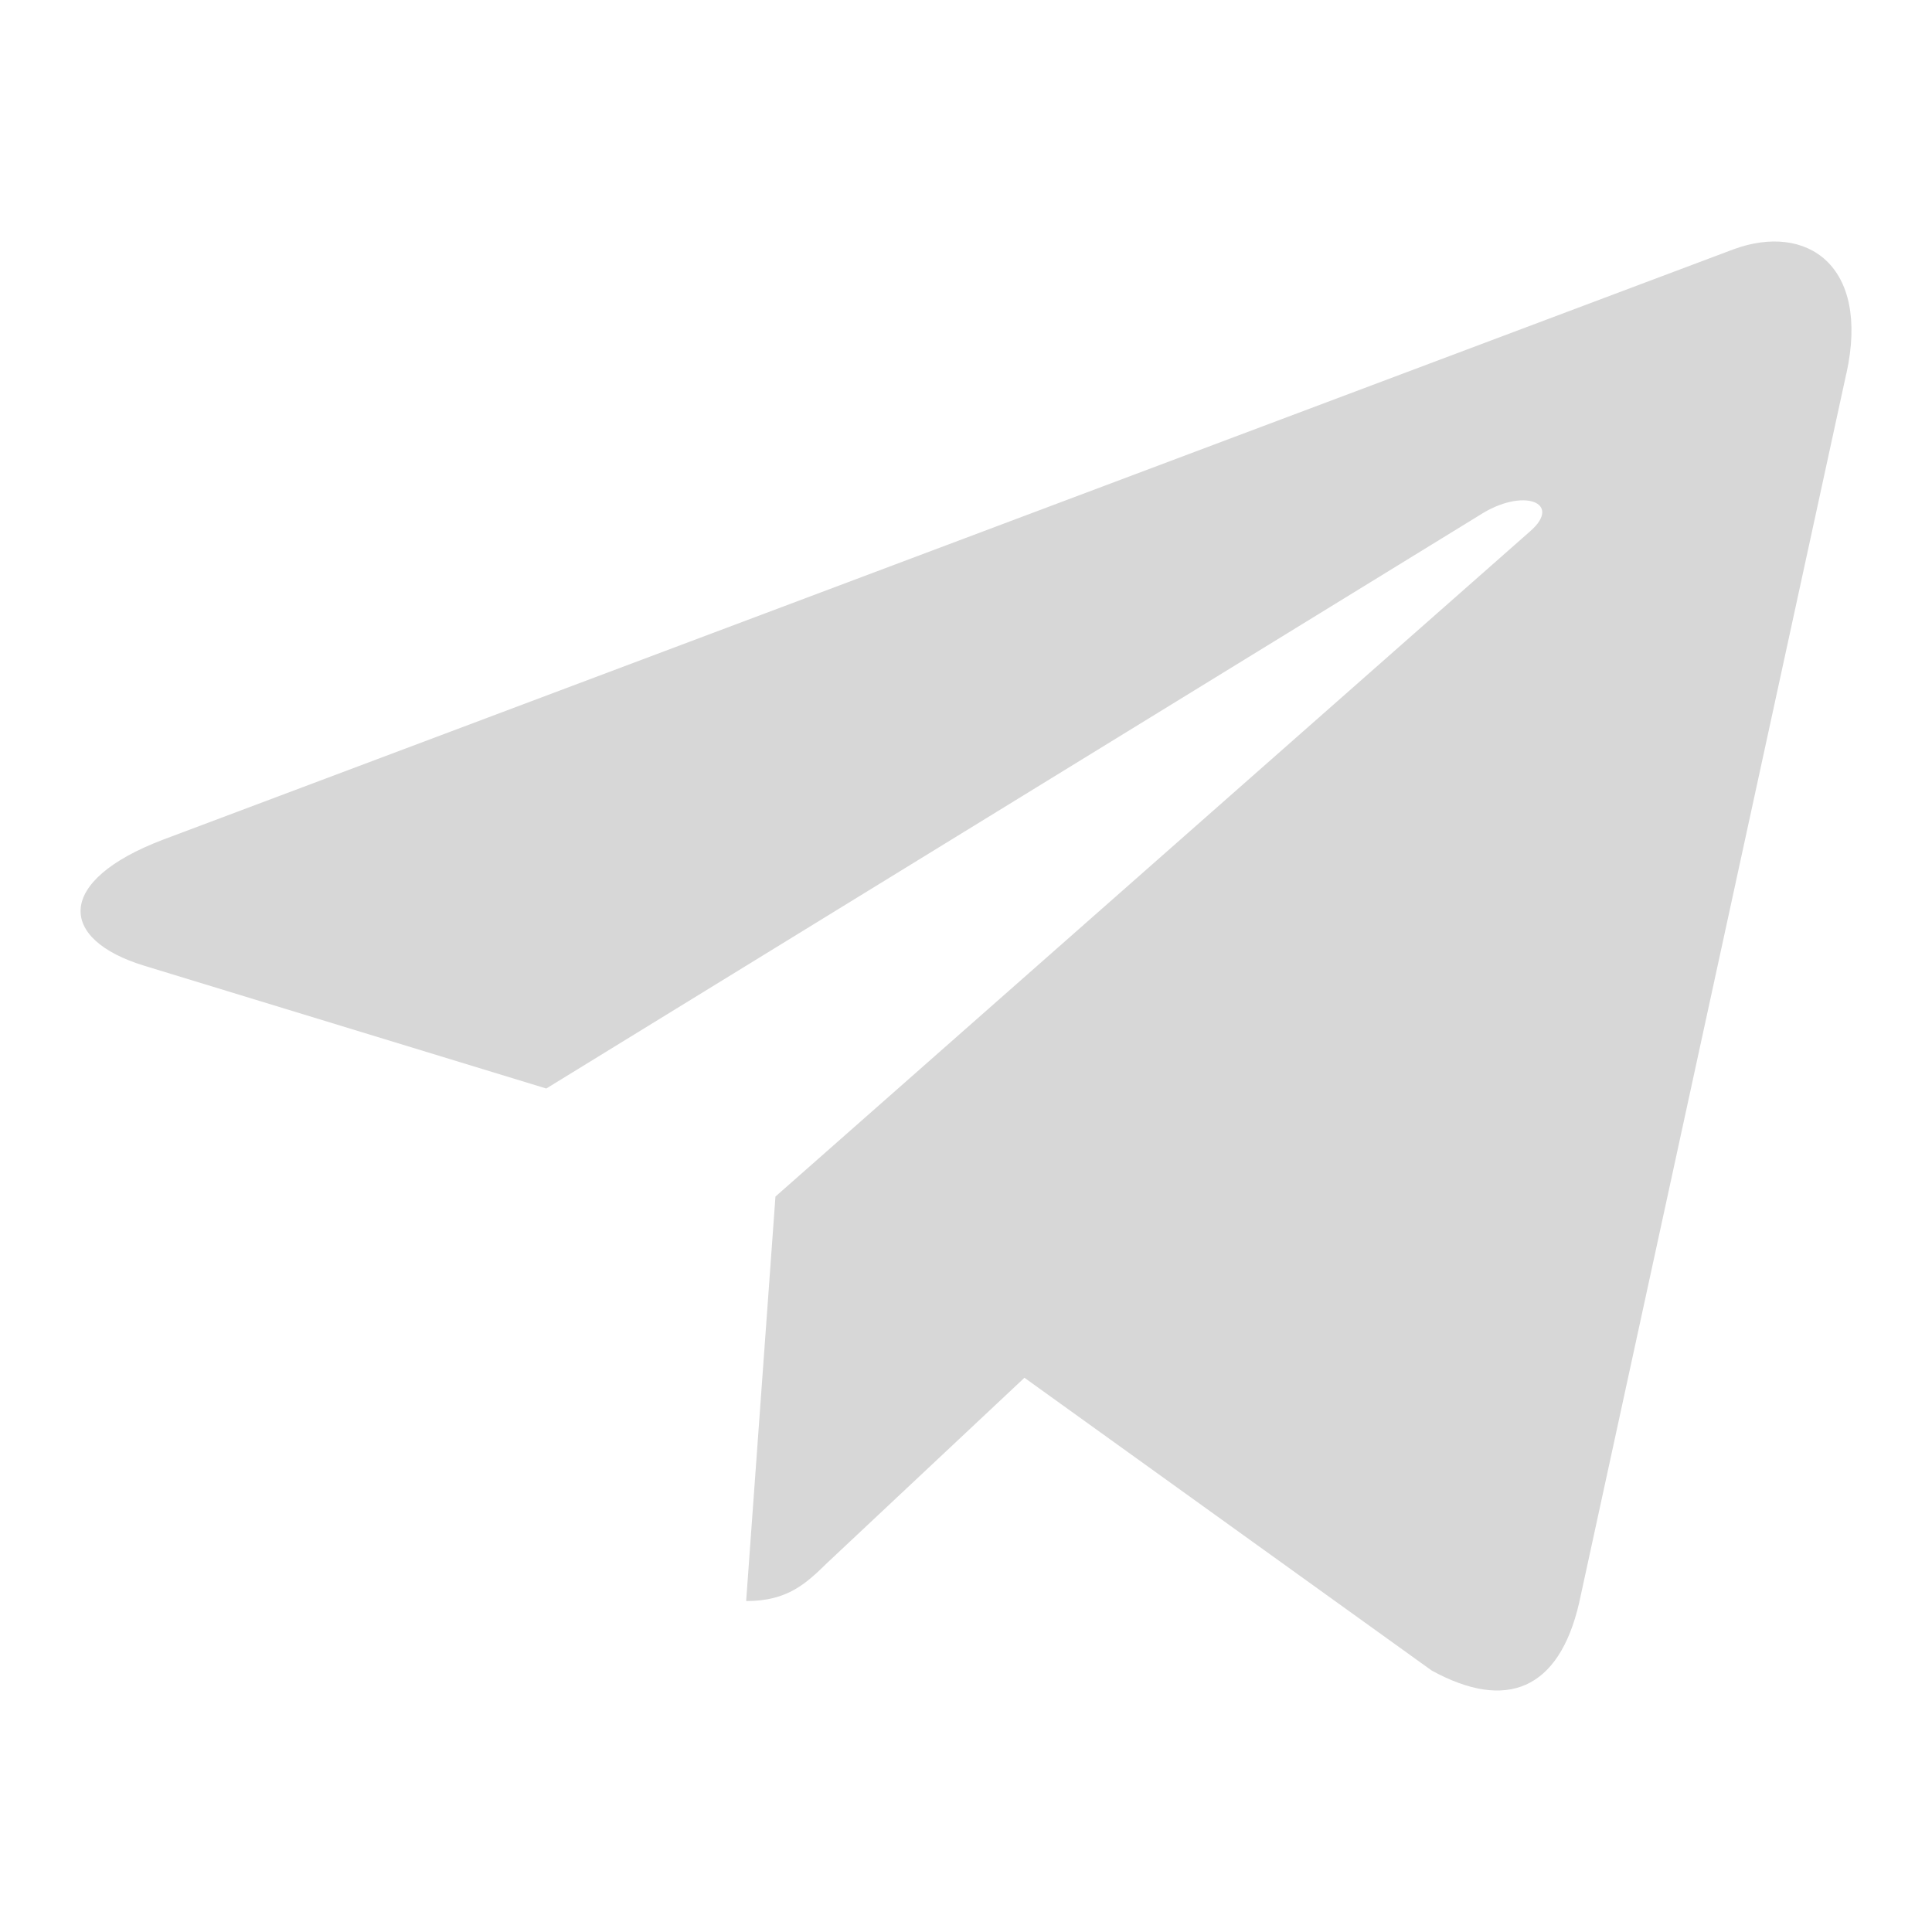
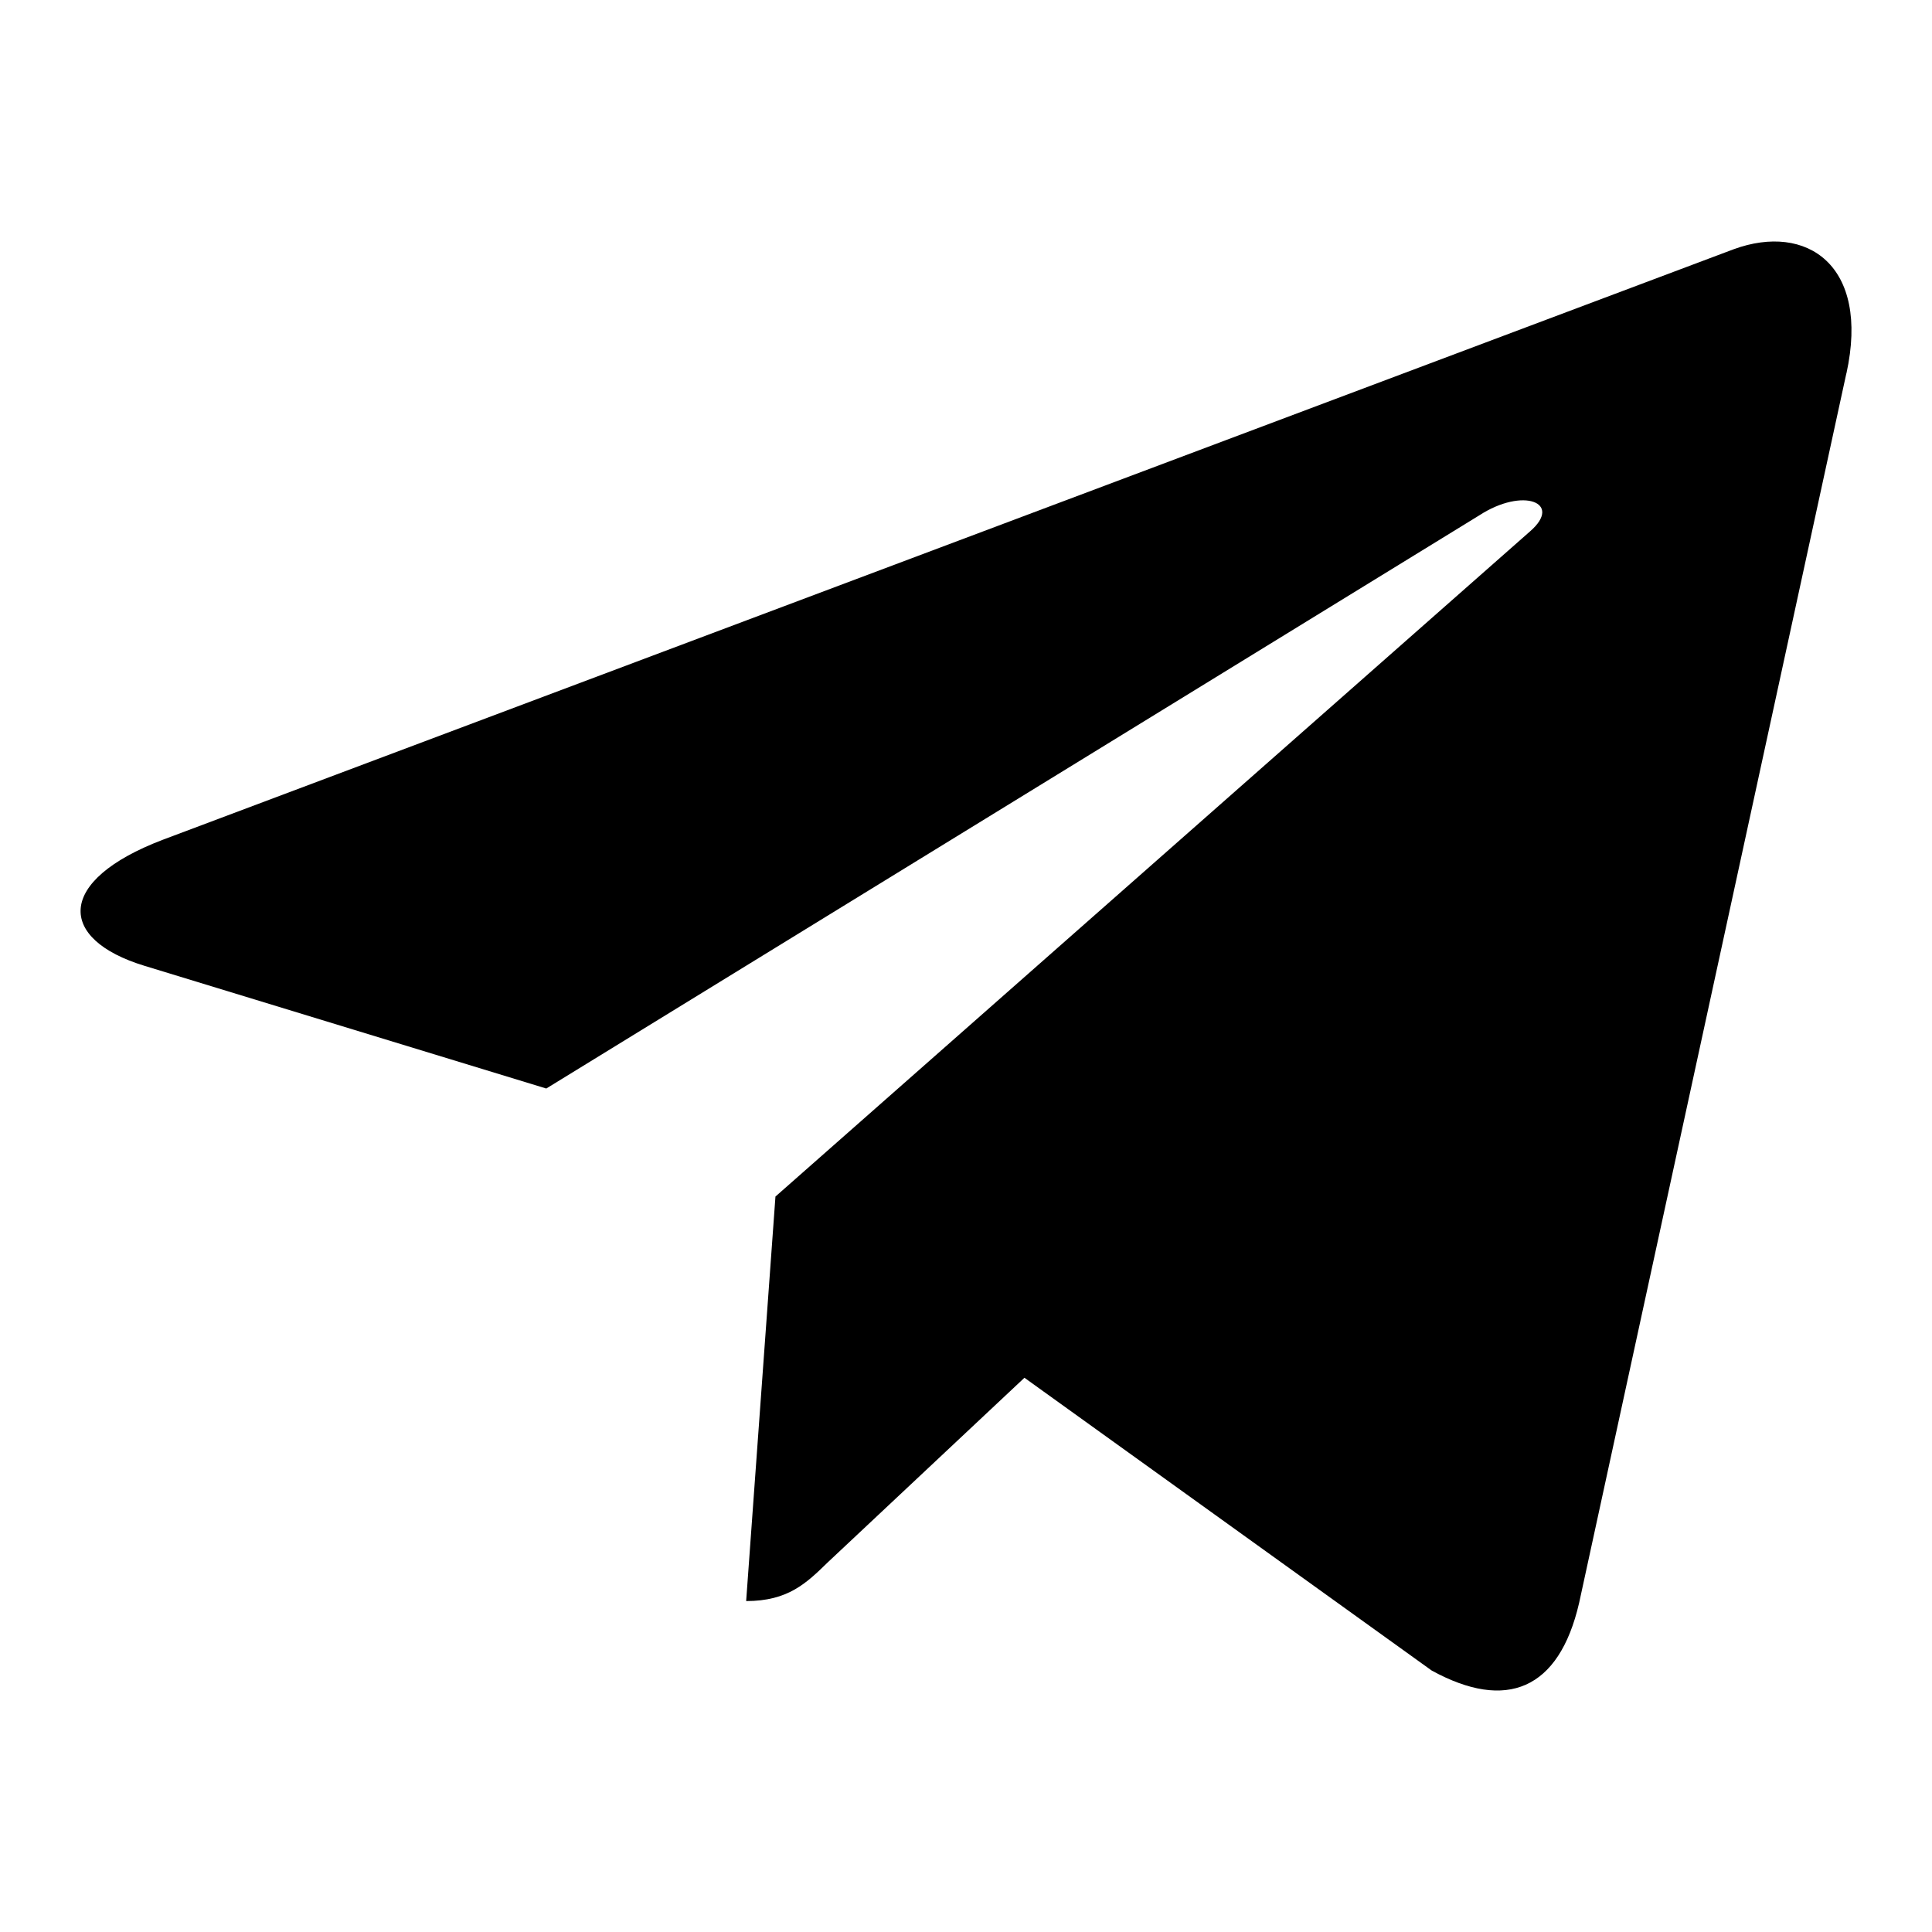
<svg xmlns="http://www.w3.org/2000/svg" width="24" height="24" fill="none">
-   <path d="M9.633 14.863l-.364 5.026c.52 0 .746-.22 1.016-.483l2.441-2.291 5.059 3.637c.927.508 1.581.24 1.831-.838l3.32-15.275h.001c.295-1.347-.495-1.874-1.4-1.543L2.022 10.432c-1.332.507-1.311 1.236-.226 1.566l4.99 1.524 11.59-7.12c.545-.354 1.04-.158.633.197l-9.375 8.264z" fill="#000" opacity=".16" />
+   <path d="M9.633 14.863l-.364 5.026c.52 0 .746-.22 1.016-.483l2.441-2.291 5.059 3.637c.927.508 1.581.24 1.831-.838l3.32-15.275h.001c.295-1.347-.495-1.874-1.4-1.543L2.022 10.432c-1.332.507-1.311 1.236-.226 1.566l4.99 1.524 11.59-7.12c.545-.354 1.04-.158.633.197l-9.375 8.264z" fill="#000" />
</svg>
